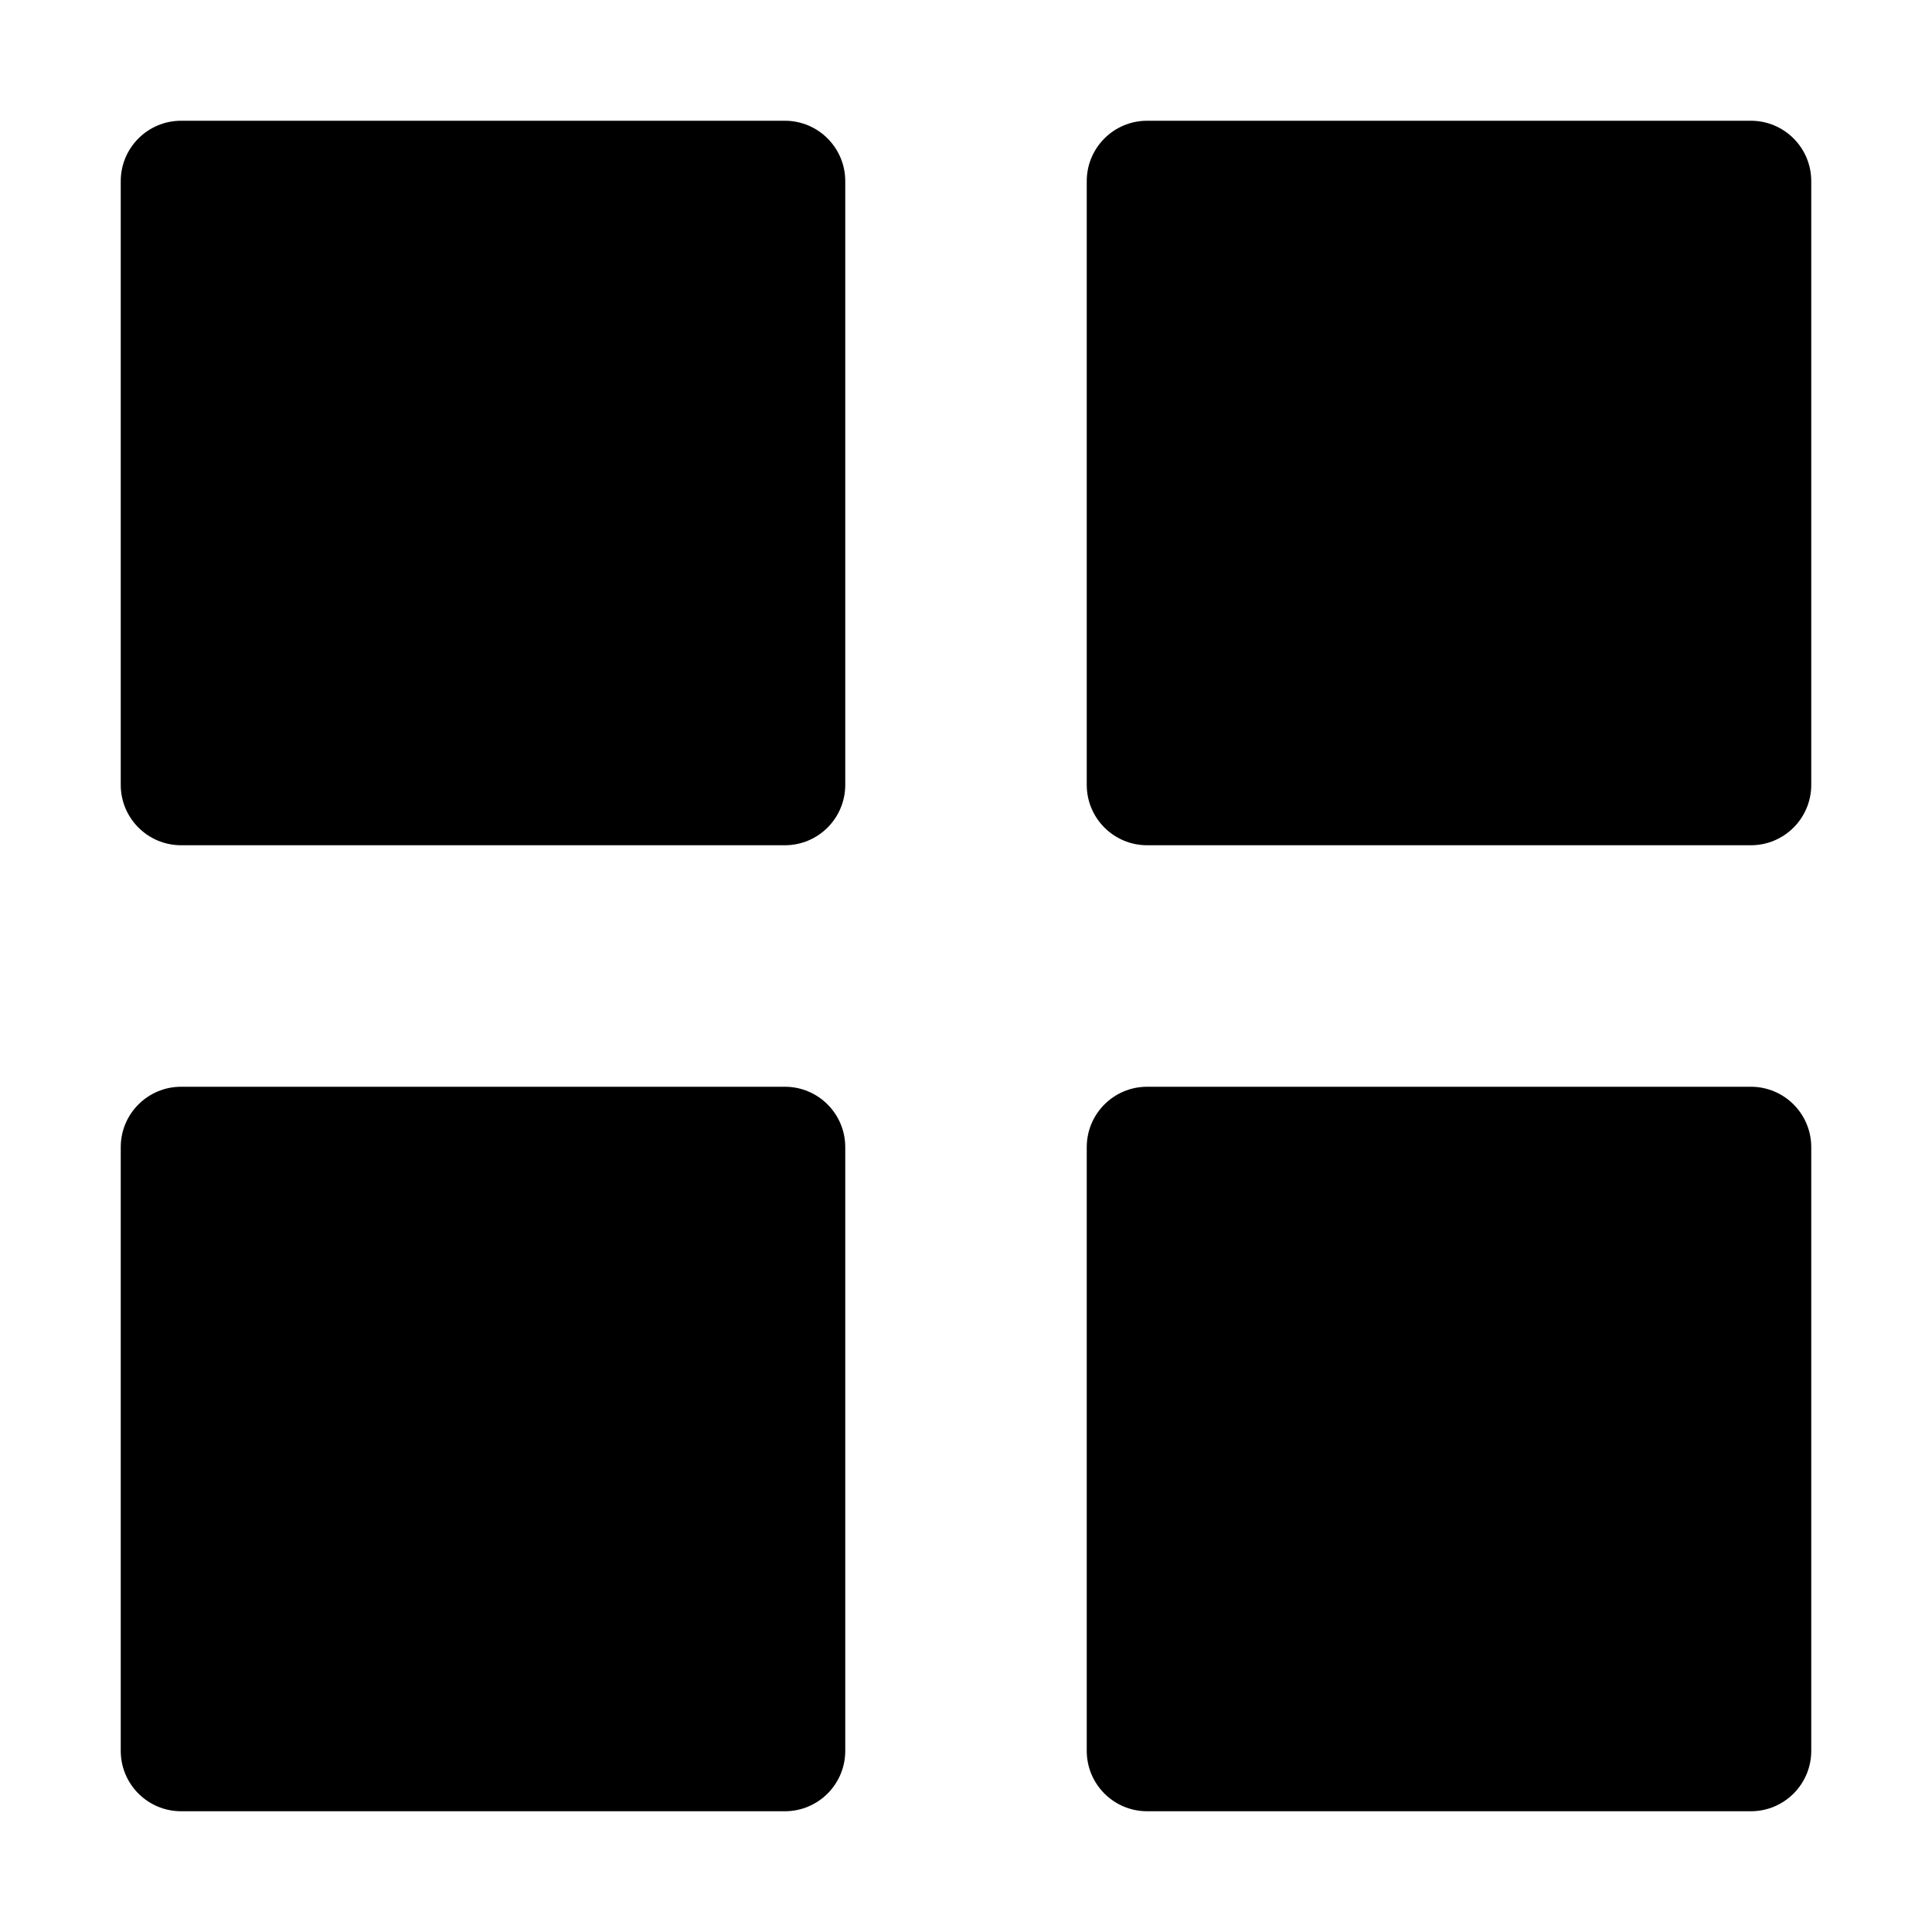
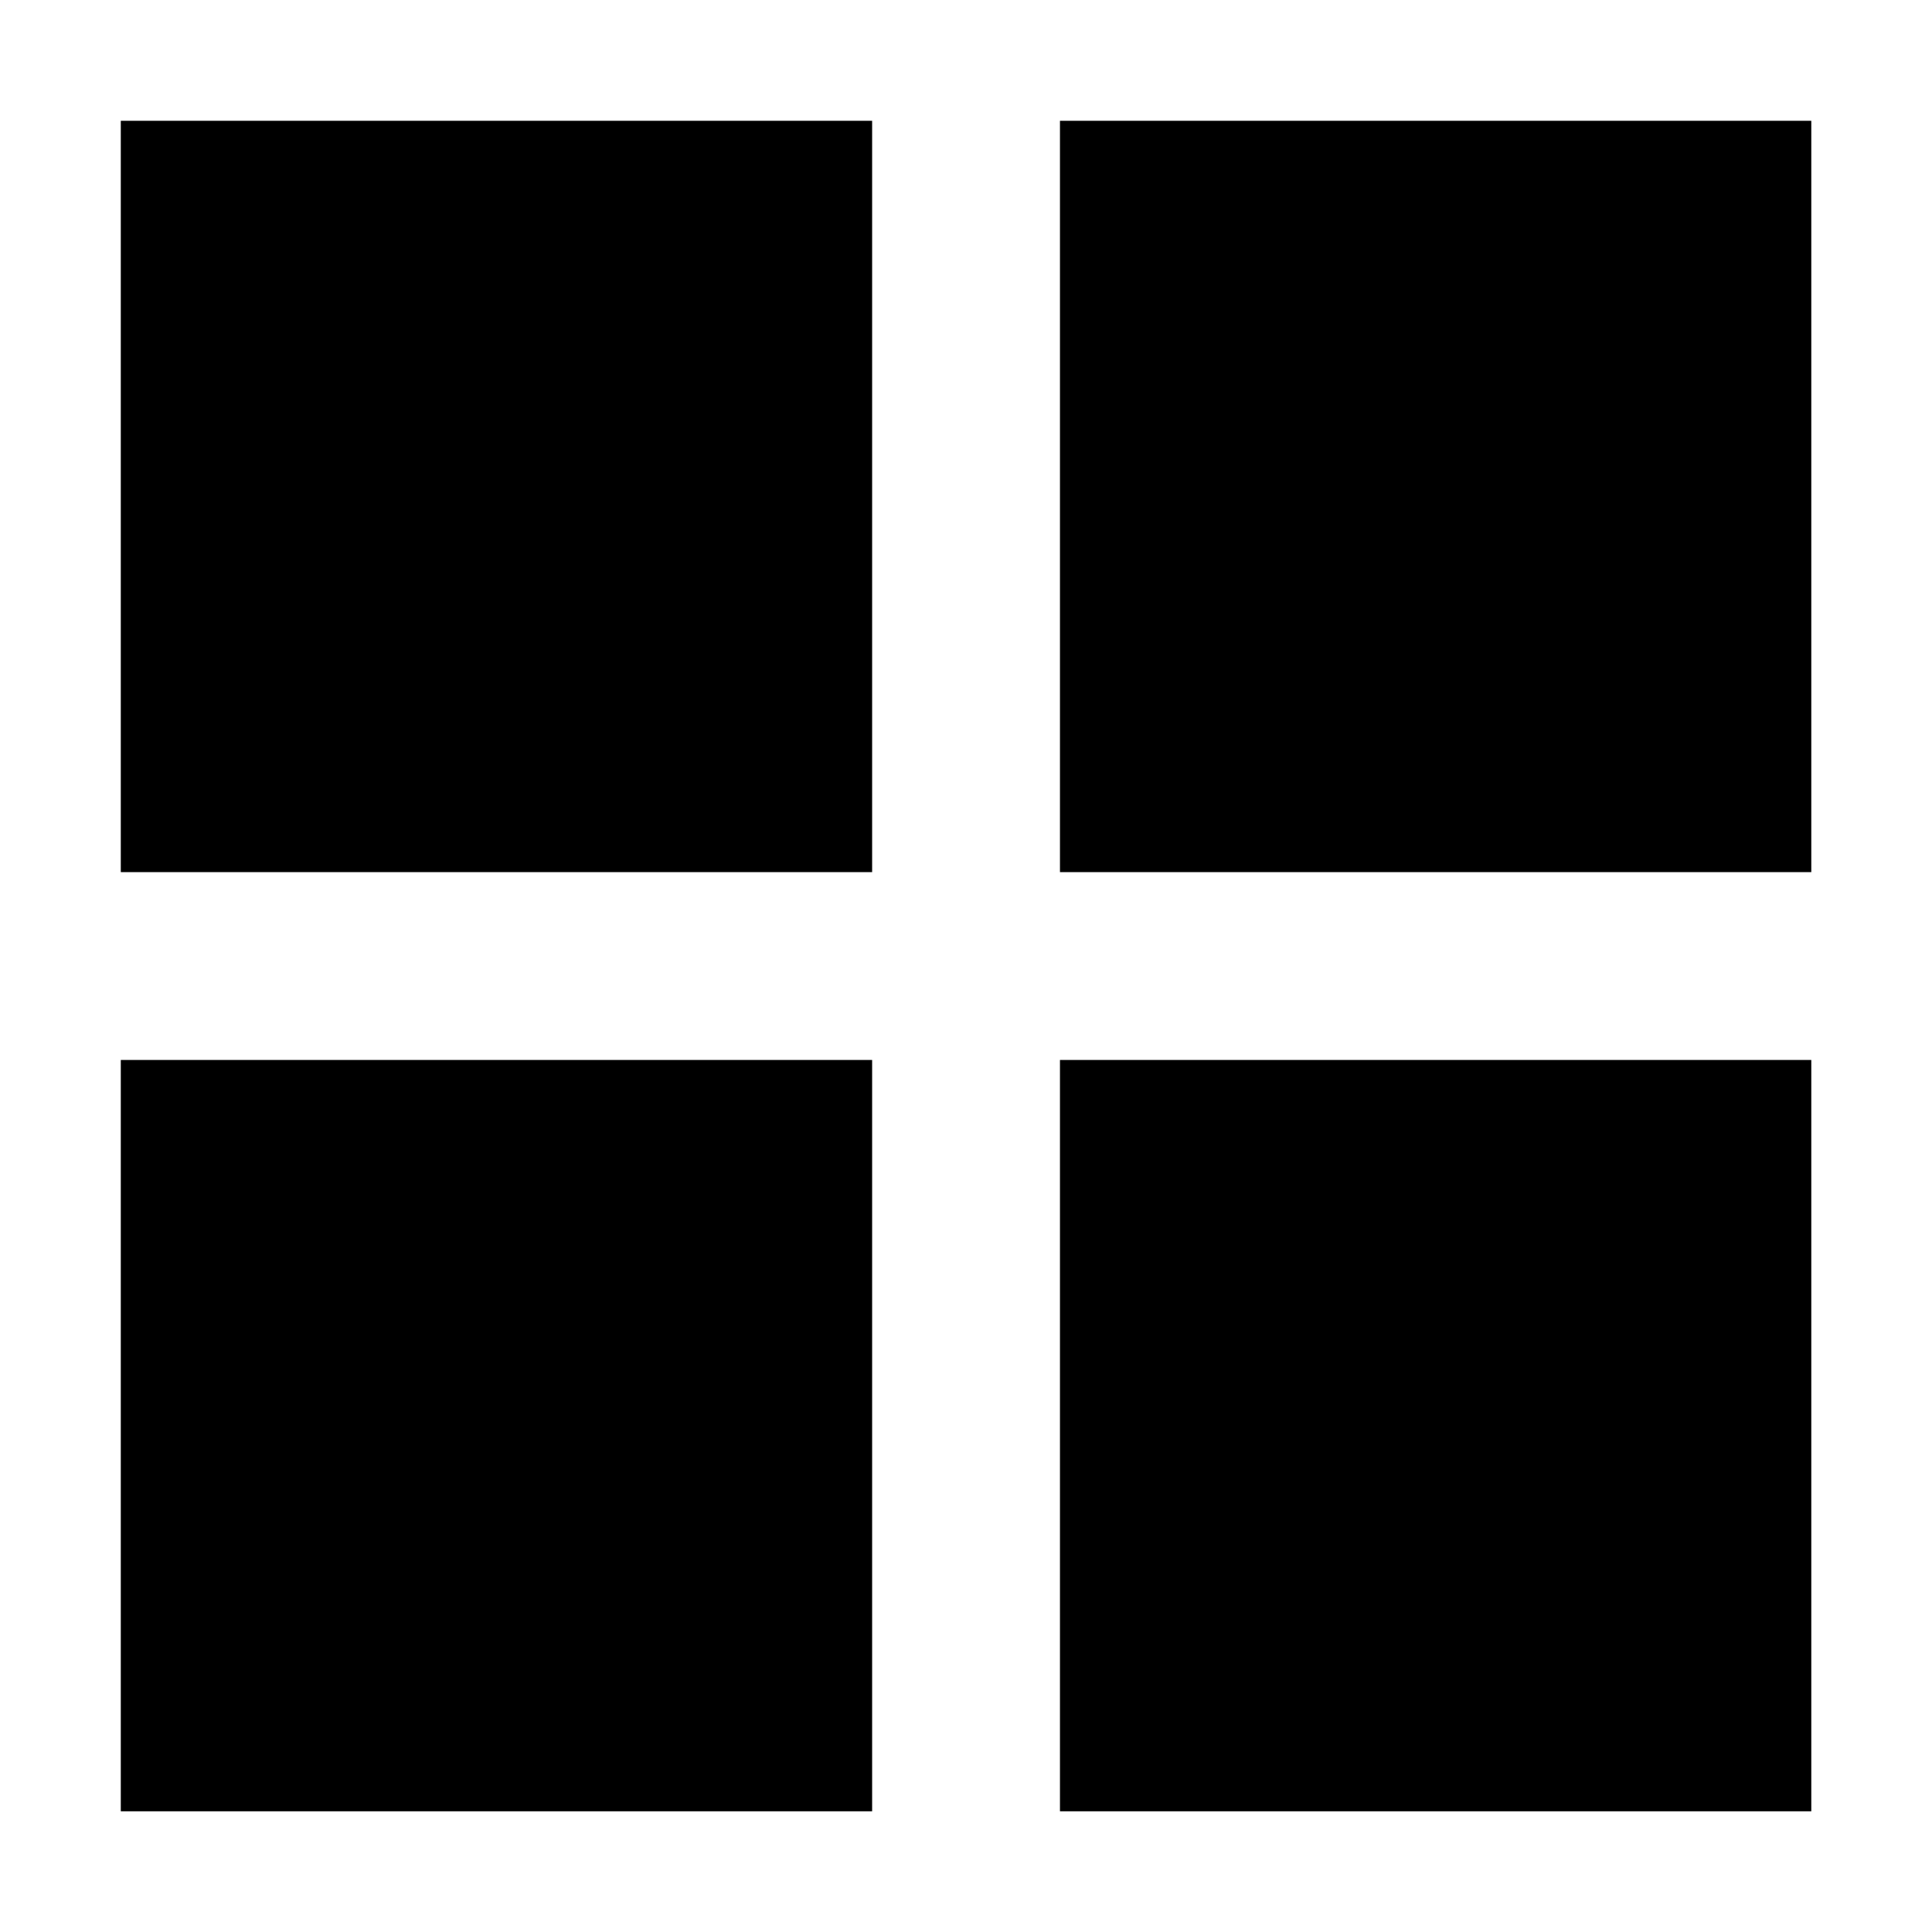
- <svg xmlns="http://www.w3.org/2000/svg" width="16" height="16" version="1.1" viewBox="0 0 16 16">
-   <rect x="1" y="1" width="6" height="6" rx=".5" ry=".5" />
-   <rect x="9" y="1" width="6" height="6" rx=".5" ry=".5" />
-   <rect x="9" y="9" width="6" height="6" rx=".5" ry=".5" />
-   <rect x="1" y="9" width="6" height="6" rx=".5" ry=".5" />
+ <svg xmlns="http://www.w3.org/2000/svg" viewBox="0 0 16 16" height="16" width="16" xml:space="preserve" style="fill-rule:evenodd;clip-rule:evenodd;stroke-linejoin:round;stroke-miterlimit:2">
+   <path d="M3 11V3h8v8H3Zm0 10v-8h8v8H3Zm10-10V3h8v8h-8Zm0 10v-8h8v8h-8Z" style="fill-rule:nonzero" transform="matrix(.77778 0 0 .77778 -1.333 -1.333)" />
</svg>
